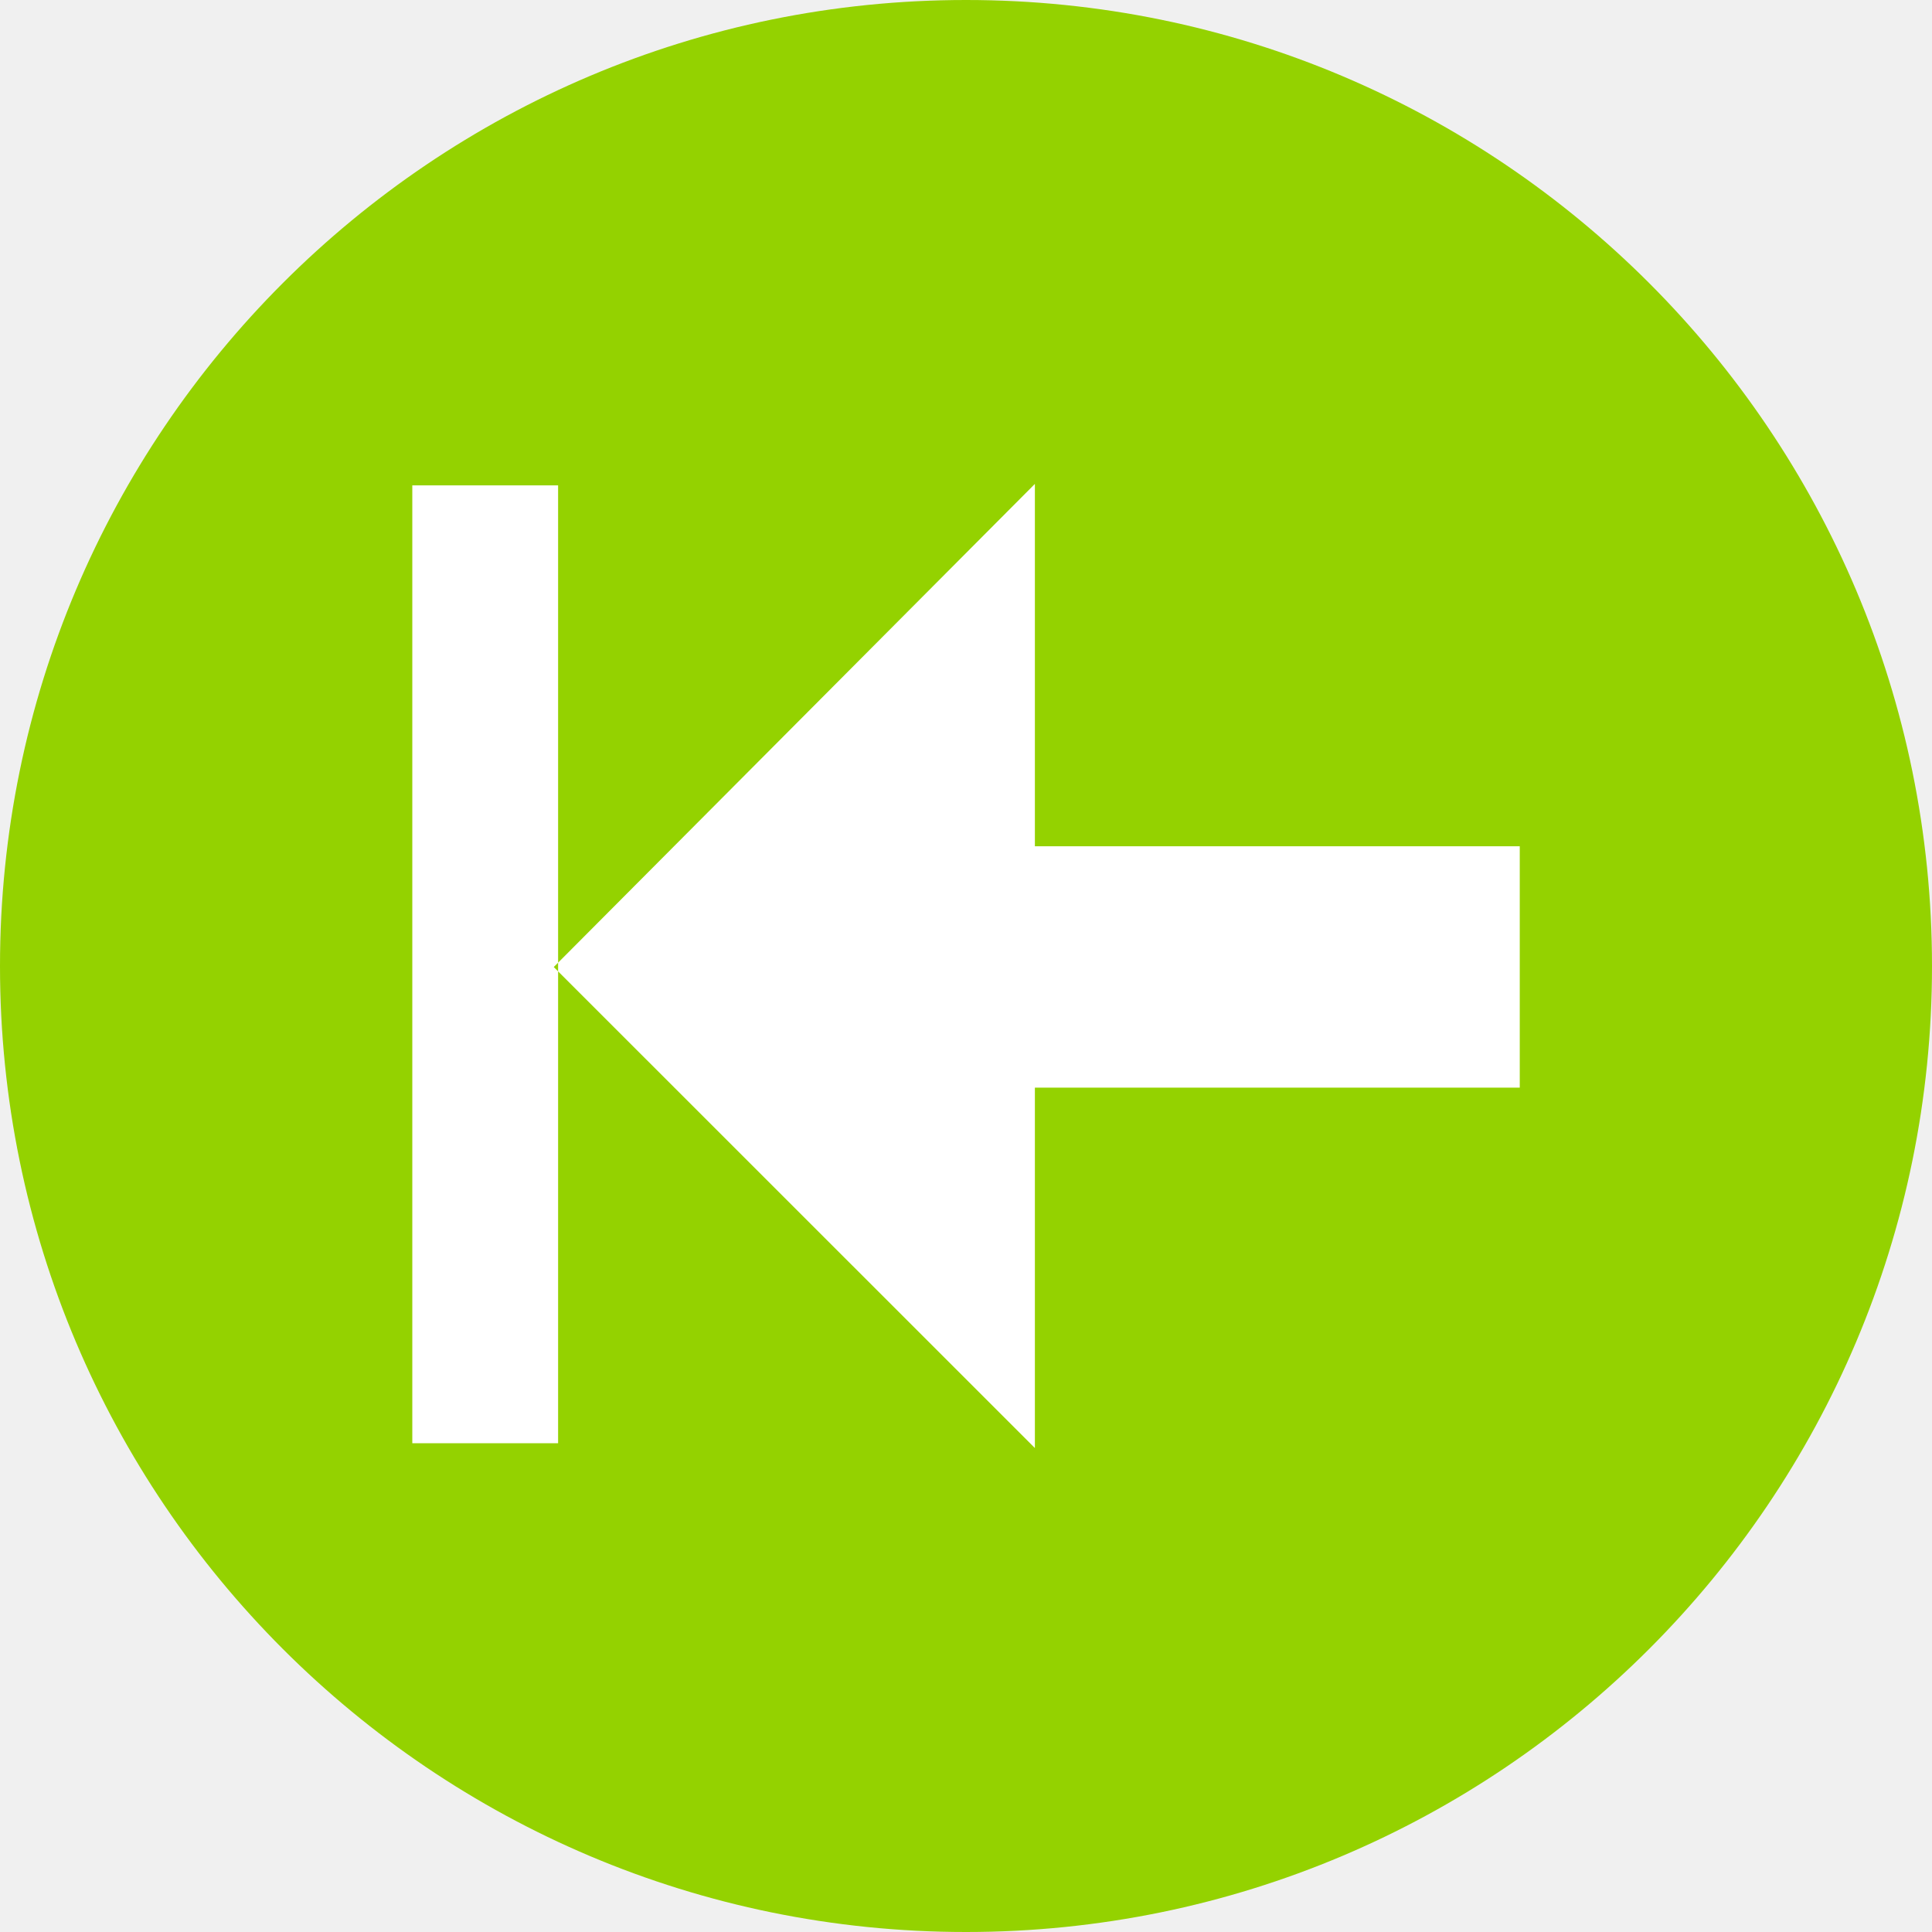
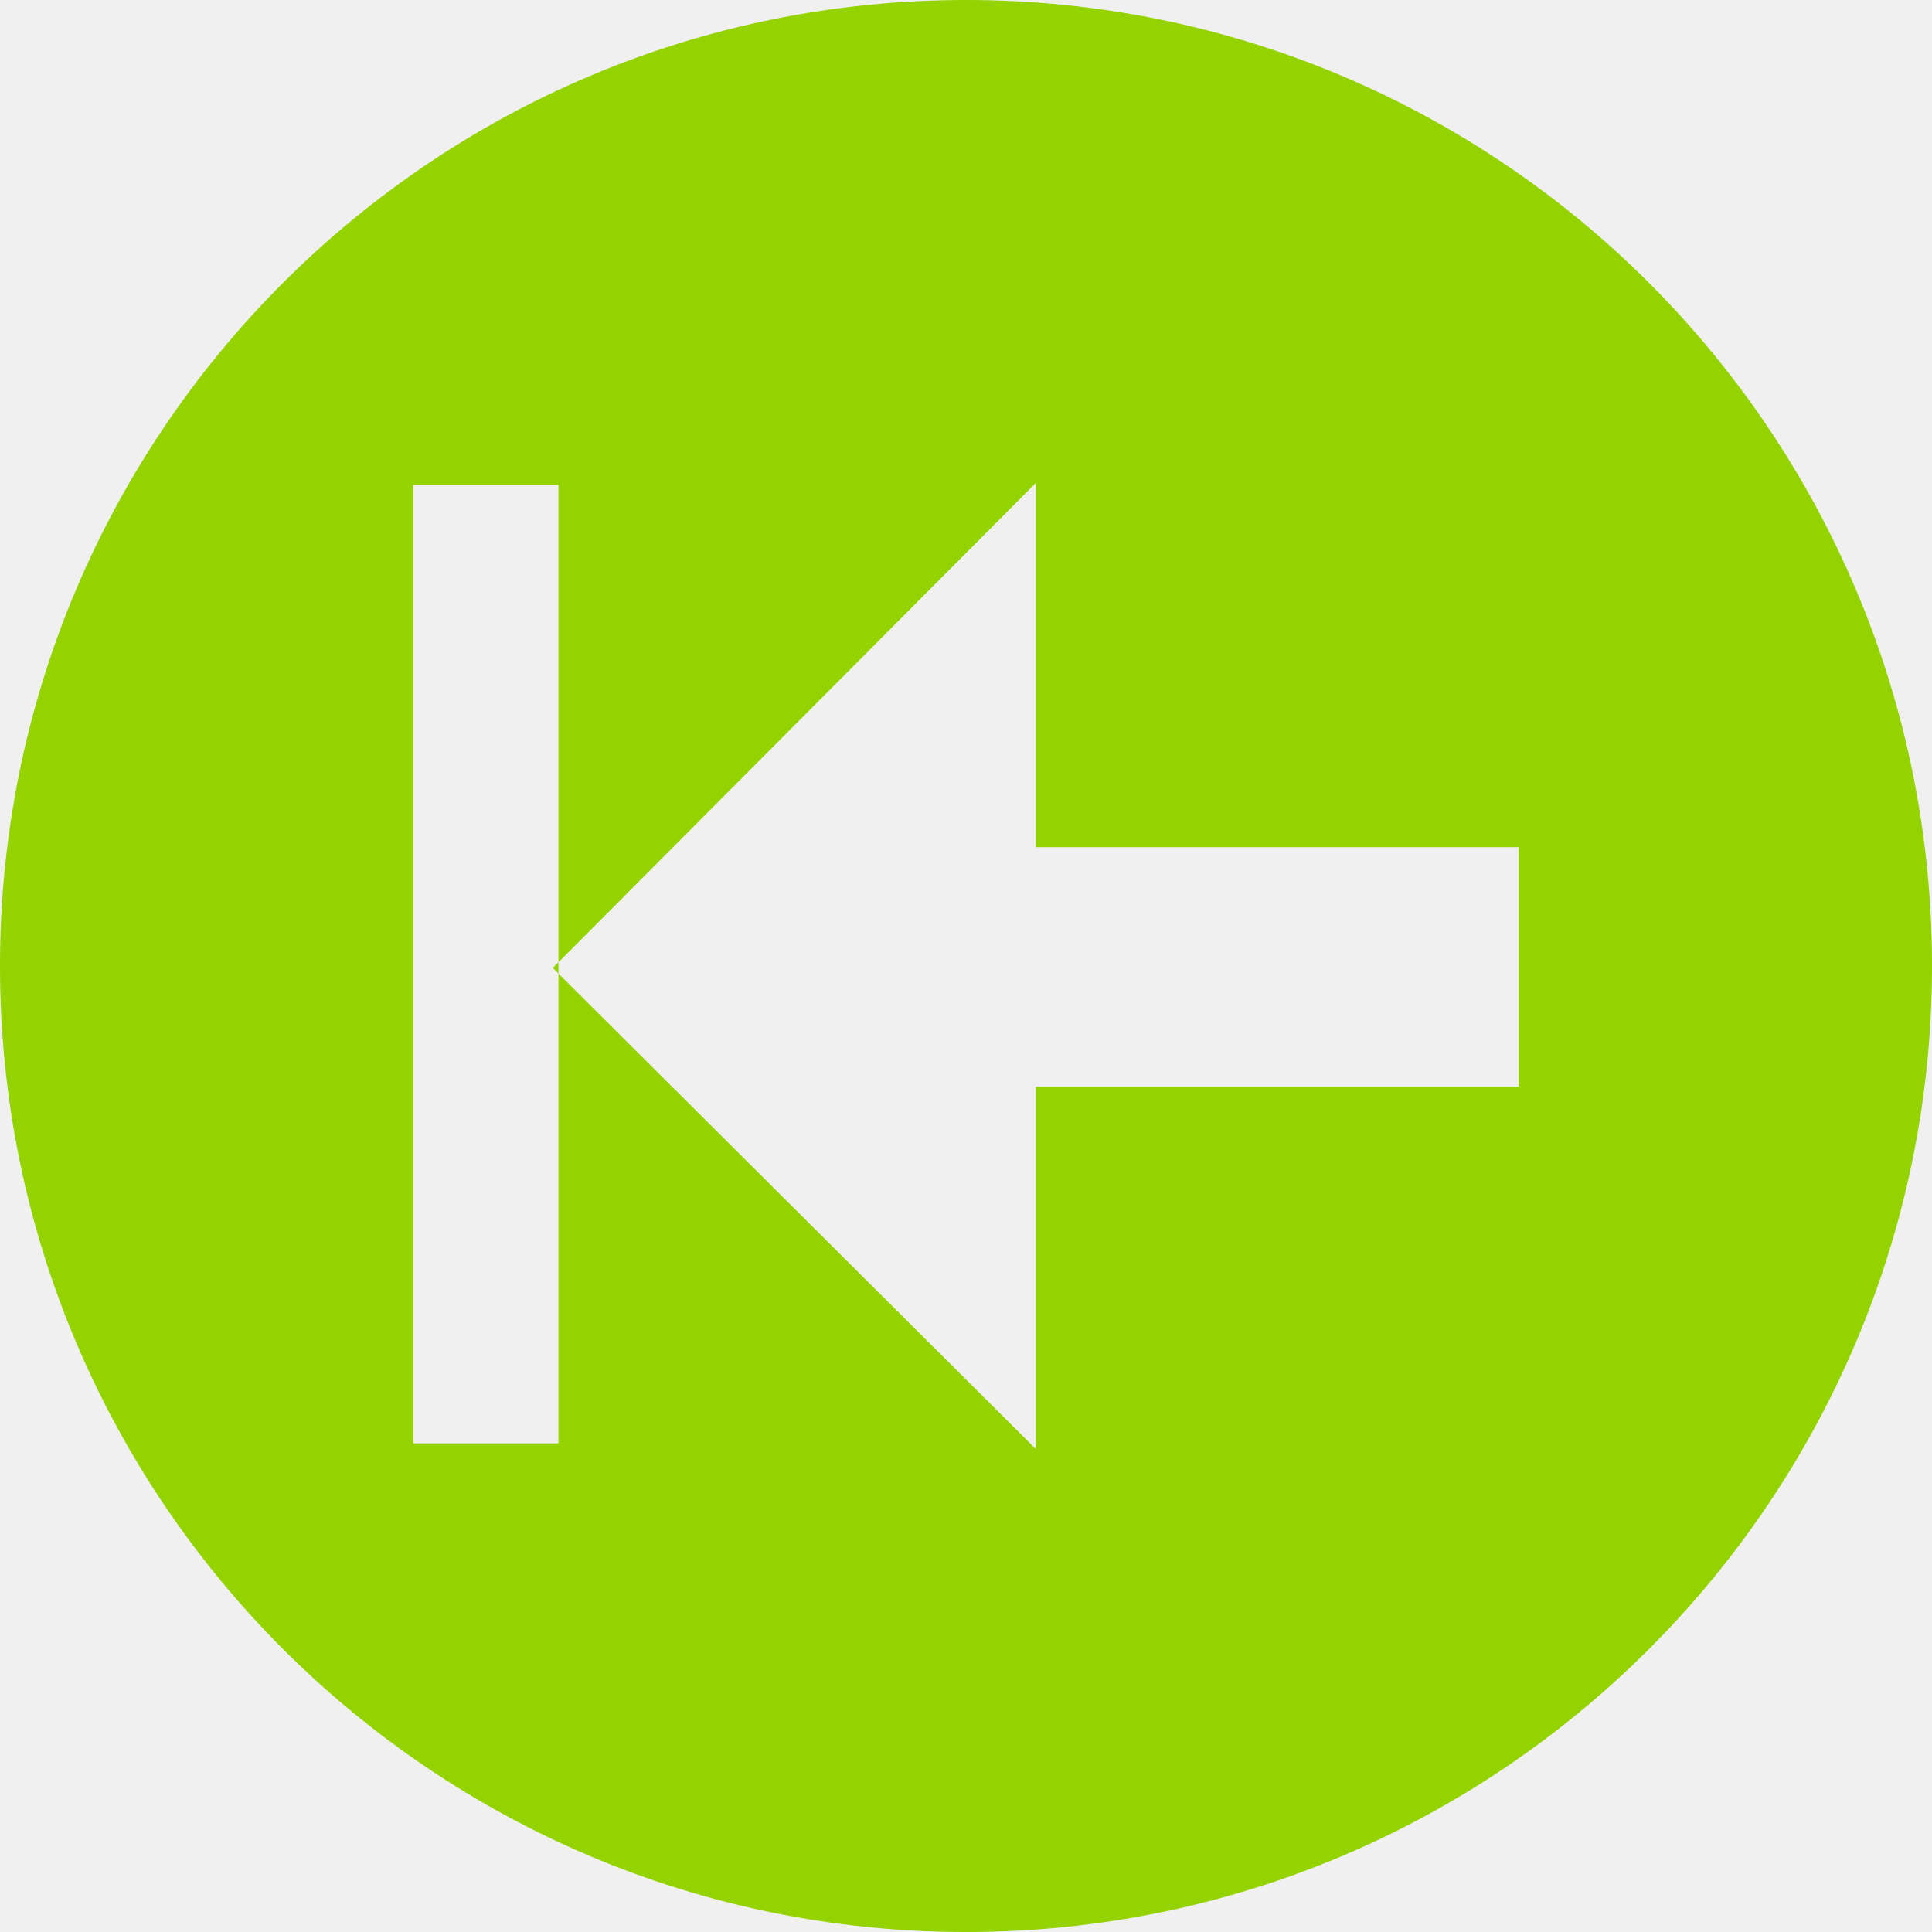
<svg xmlns="http://www.w3.org/2000/svg" version="1.1" x="0px" y="0px" width="32px" height="32px" viewBox="0 0 32 32" style="enable-background:new 0 0 32 32;" xml:space="preserve" id="svg2">
  <defs id="defs10">
	
</defs>
-   <g id="g3772" transform="matrix(-1,0,0,1,32,0)">
-     <g id="Layer_1">
+   <g id="Layer_1" transform="matrix(-1,0,0,1,32,0)">
</g>
-     <path id="path3768" d="M 16,32 C 7.164,32 0,24.836 0,16.002 0,7.164 7.164,0 16,0 24.836,0 32,7.164 32,16.002 32,24.836 24.836,32 16,32 z" style="fill:#94d200" />
-     <path d="m 22.756,8.039 2.415,0 0,15.865 -2.415,0 z M 14.859,8.015 v 6.002 H 6.828 v 3.998 h 8.031 v 5.969 l 7.969,-7.967 -7.969,-8.002 z" style="fill:#ffffff;fill-opacity:1;stroke:none" id="rect2990" />
-   </g>
+   <path style="fill:#94d200" d="M 16 0 C 7.164 0 0 7.162 0 16 C 0 24.834 7.164 32 16 32 C 24.836 32 32 24.834 32 16 C 32 7.162 24.836 0 16 0 z M 17.156 8 L 17.156 14.031 L 25.156 14.031 L 25.156 18 L 17.156 18 L 17.156 24 L 9.25 16.125 L 9.25 23.906 L 6.844 23.906 L 6.844 8.031 L 9.25 8.031 L 9.25 15.938 L 17.156 8 z M 9.25 15.938 L 9.156 16.031 L 9.25 16.125 L 9.25 15.938 z " id="path3768" />
</svg>
